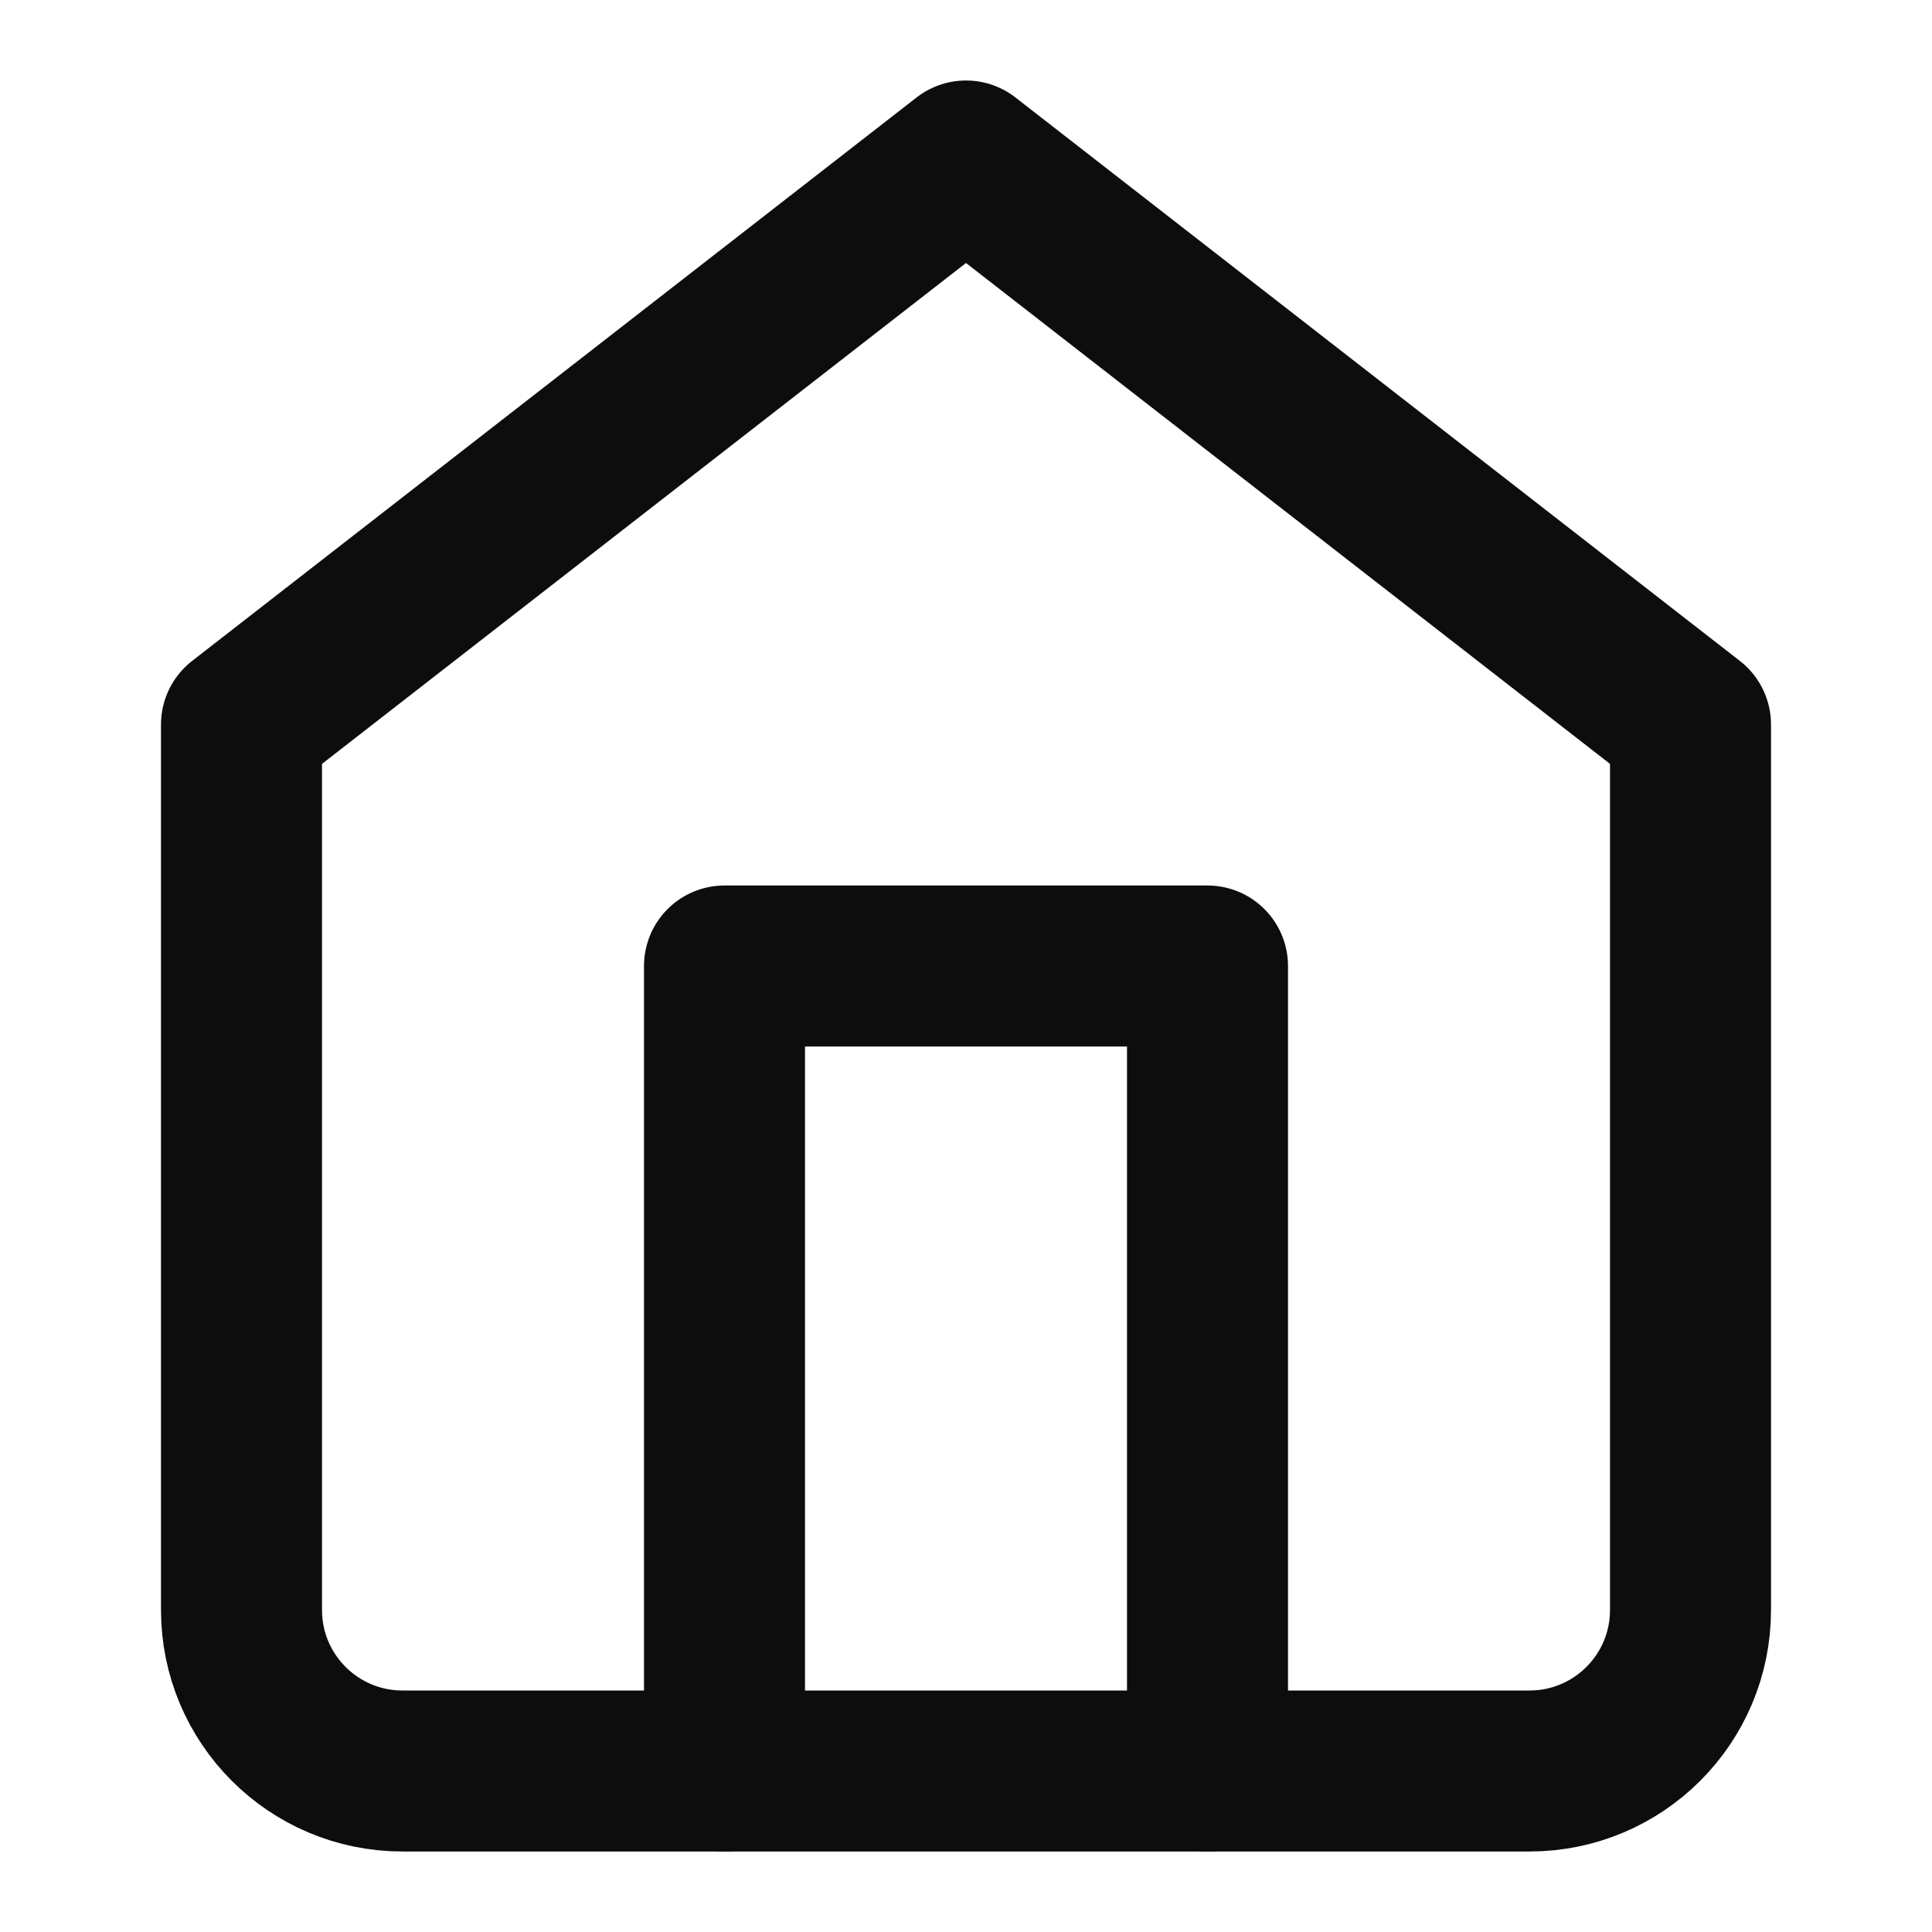
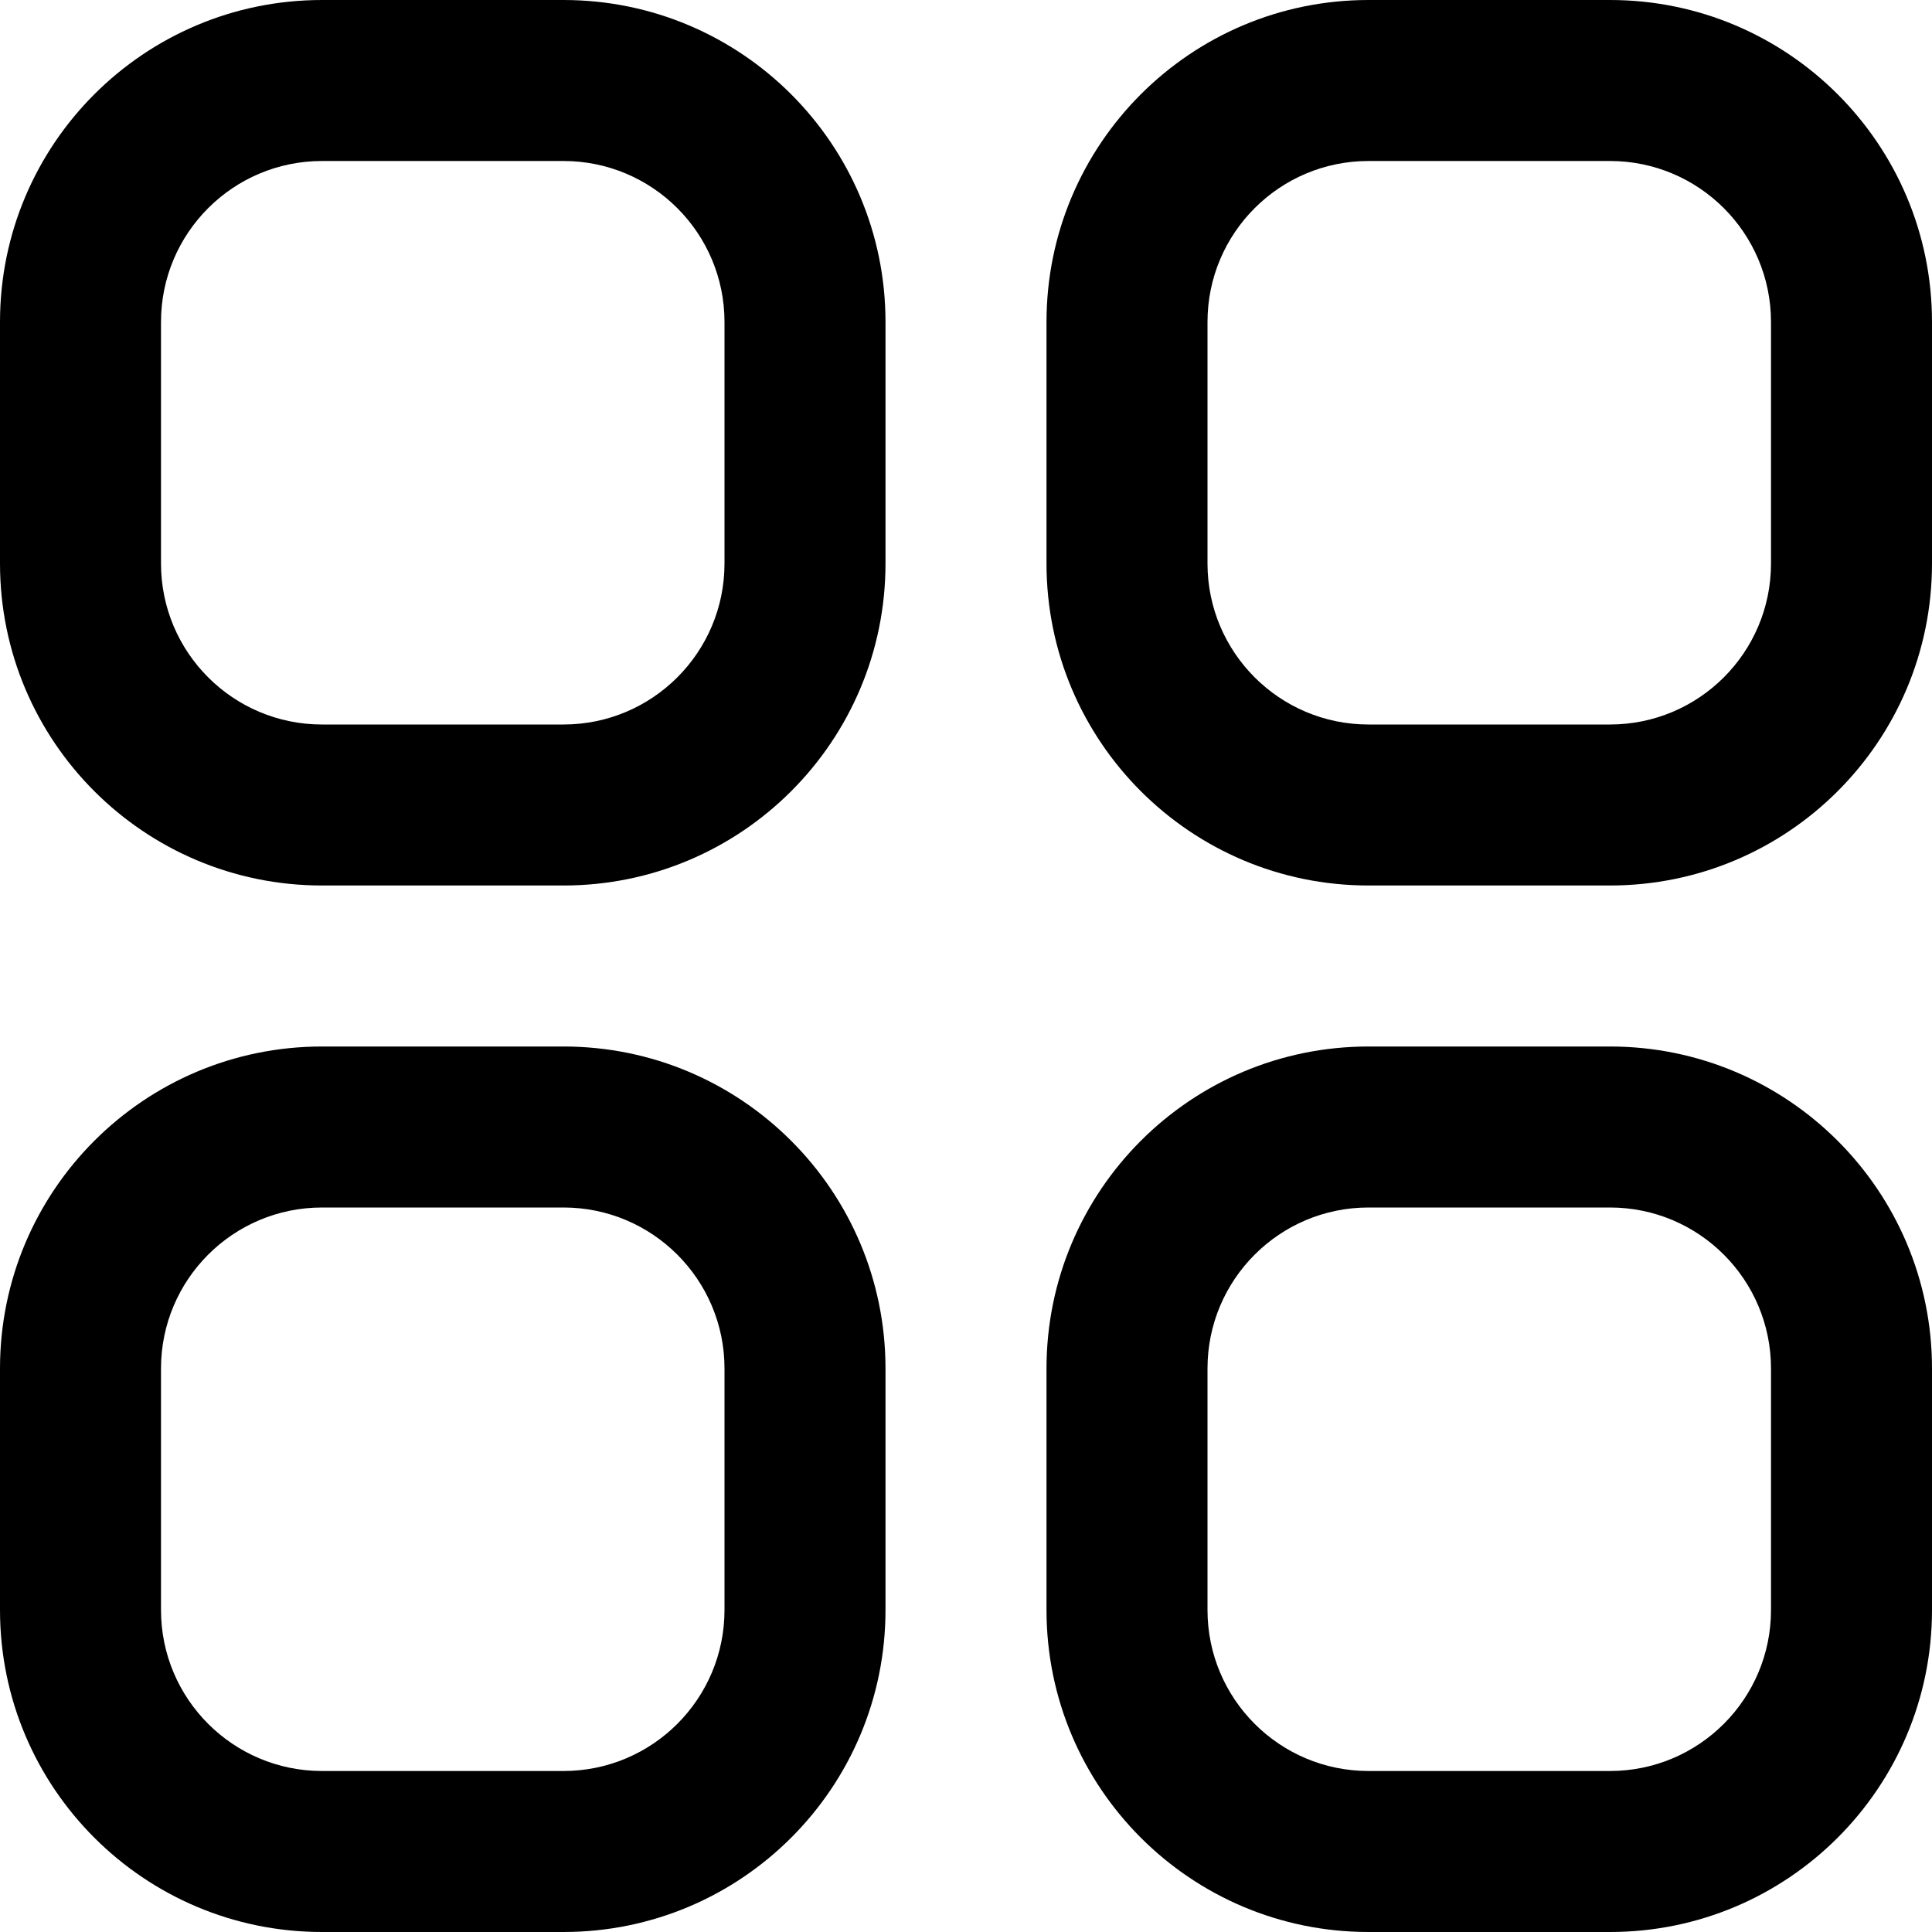
- <svg xmlns="http://www.w3.org/2000/svg" width="24" height="24" viewBox="0 0 24 24" fill="none" stroke="#0d0d0d" stroke-width="2" stroke-linecap="round" stroke-linejoin="round">
-   <path d="M3 9l9-7 9 7v11a2 2 0 0 1-2 2H5a2 2 0 0 1-2-2z" />
-   <polyline points="9 22 9 12 15 12 15 22" />
+ <svg xmlns="http://www.w3.org/2000/svg" id="Outline" viewBox="0 0 24 24" width="512" height="512">
+   <path d="M7,0H4A4,4,0,0,0,0,4V7a4,4,0,0,0,4,4H7a4,4,0,0,0,4-4V4A4,4,0,0,0,7,0ZM9,7A2,2,0,0,1,7,9H4A2,2,0,0,1,2,7V4A2,2,0,0,1,4,2H7A2,2,0,0,1,9,4Z" />
+   <path d="M20,0H17a4,4,0,0,0-4,4V7a4,4,0,0,0,4,4h3a4,4,0,0,0,4-4V4A4,4,0,0,0,20,0Zm2,7a2,2,0,0,1-2,2H17a2,2,0,0,1-2-2V4a2,2,0,0,1,2-2h3a2,2,0,0,1,2,2Z" />
+   <path d="M7,13H4a4,4,0,0,0-4,4v3a4,4,0,0,0,4,4H7a4,4,0,0,0,4-4V17A4,4,0,0,0,7,13Zm2,7a2,2,0,0,1-2,2H4a2,2,0,0,1-2-2V17a2,2,0,0,1,2-2H7a2,2,0,0,1,2,2Z" />
+   <path d="M20,13H17a4,4,0,0,0-4,4v3a4,4,0,0,0,4,4h3a4,4,0,0,0,4-4V17A4,4,0,0,0,20,13Zm2,7a2,2,0,0,1-2,2H17a2,2,0,0,1-2-2V17a2,2,0,0,1,2-2h3a2,2,0,0,1,2,2Z" />
</svg>
